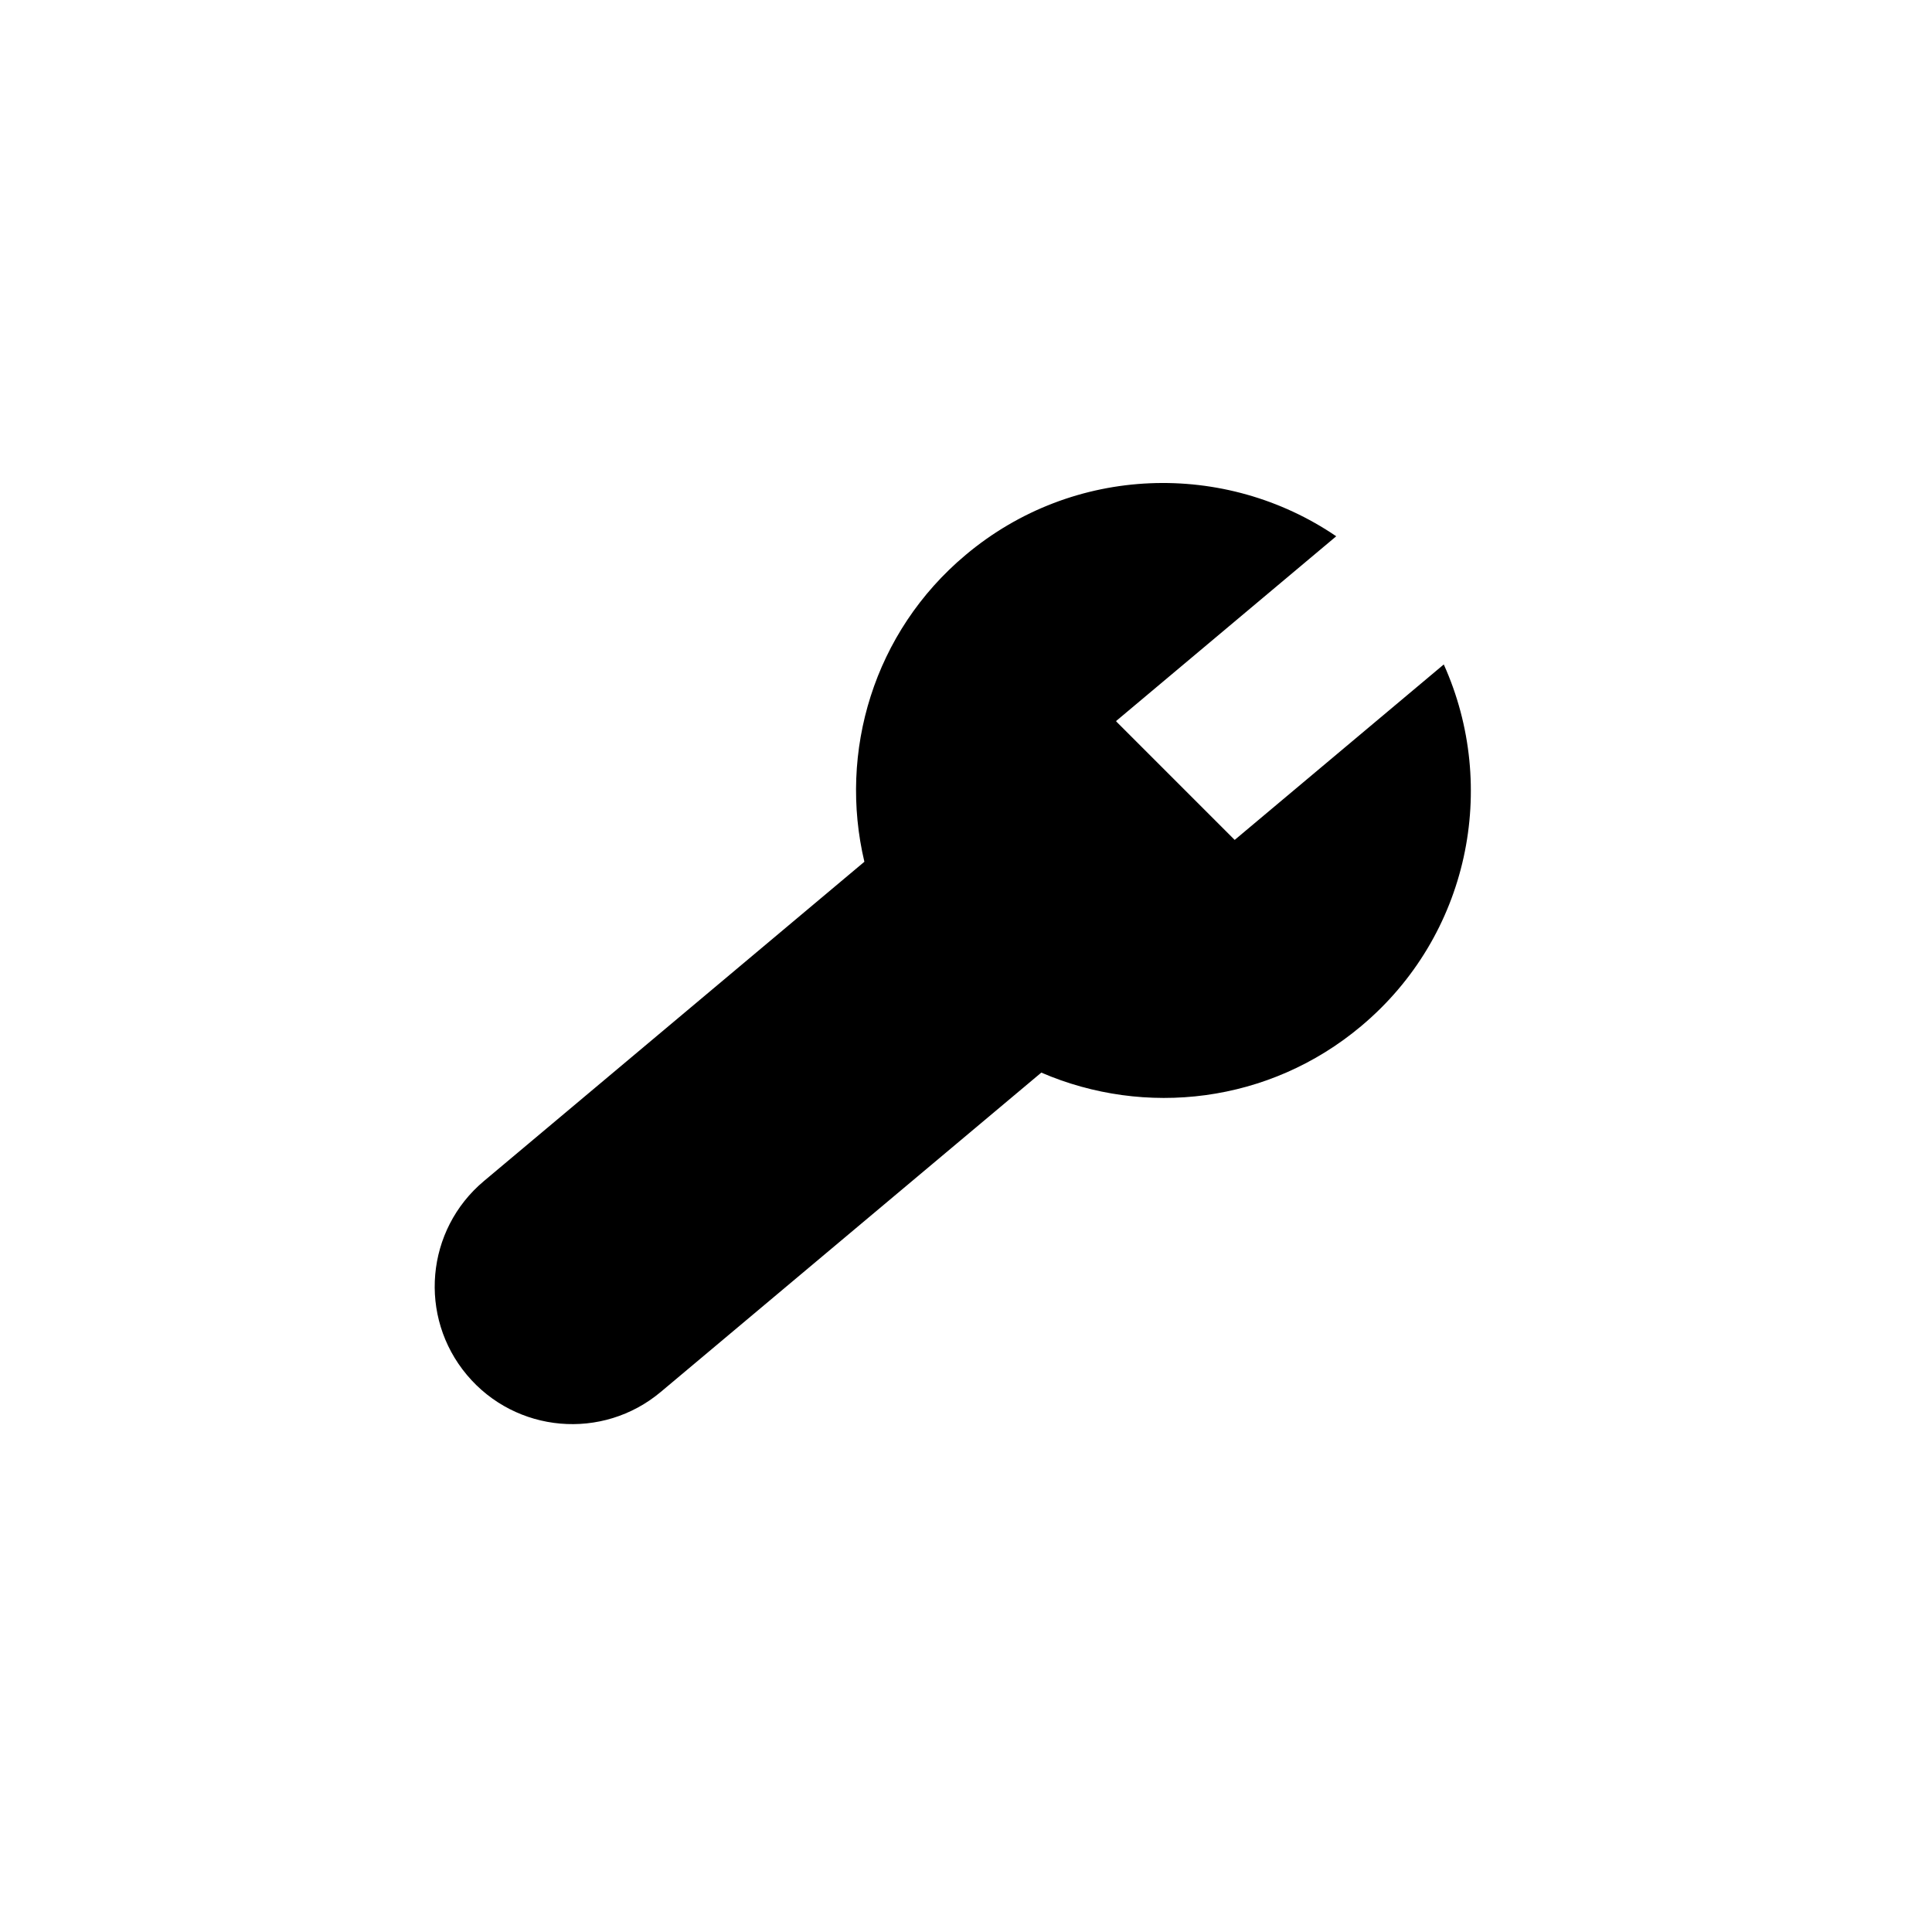
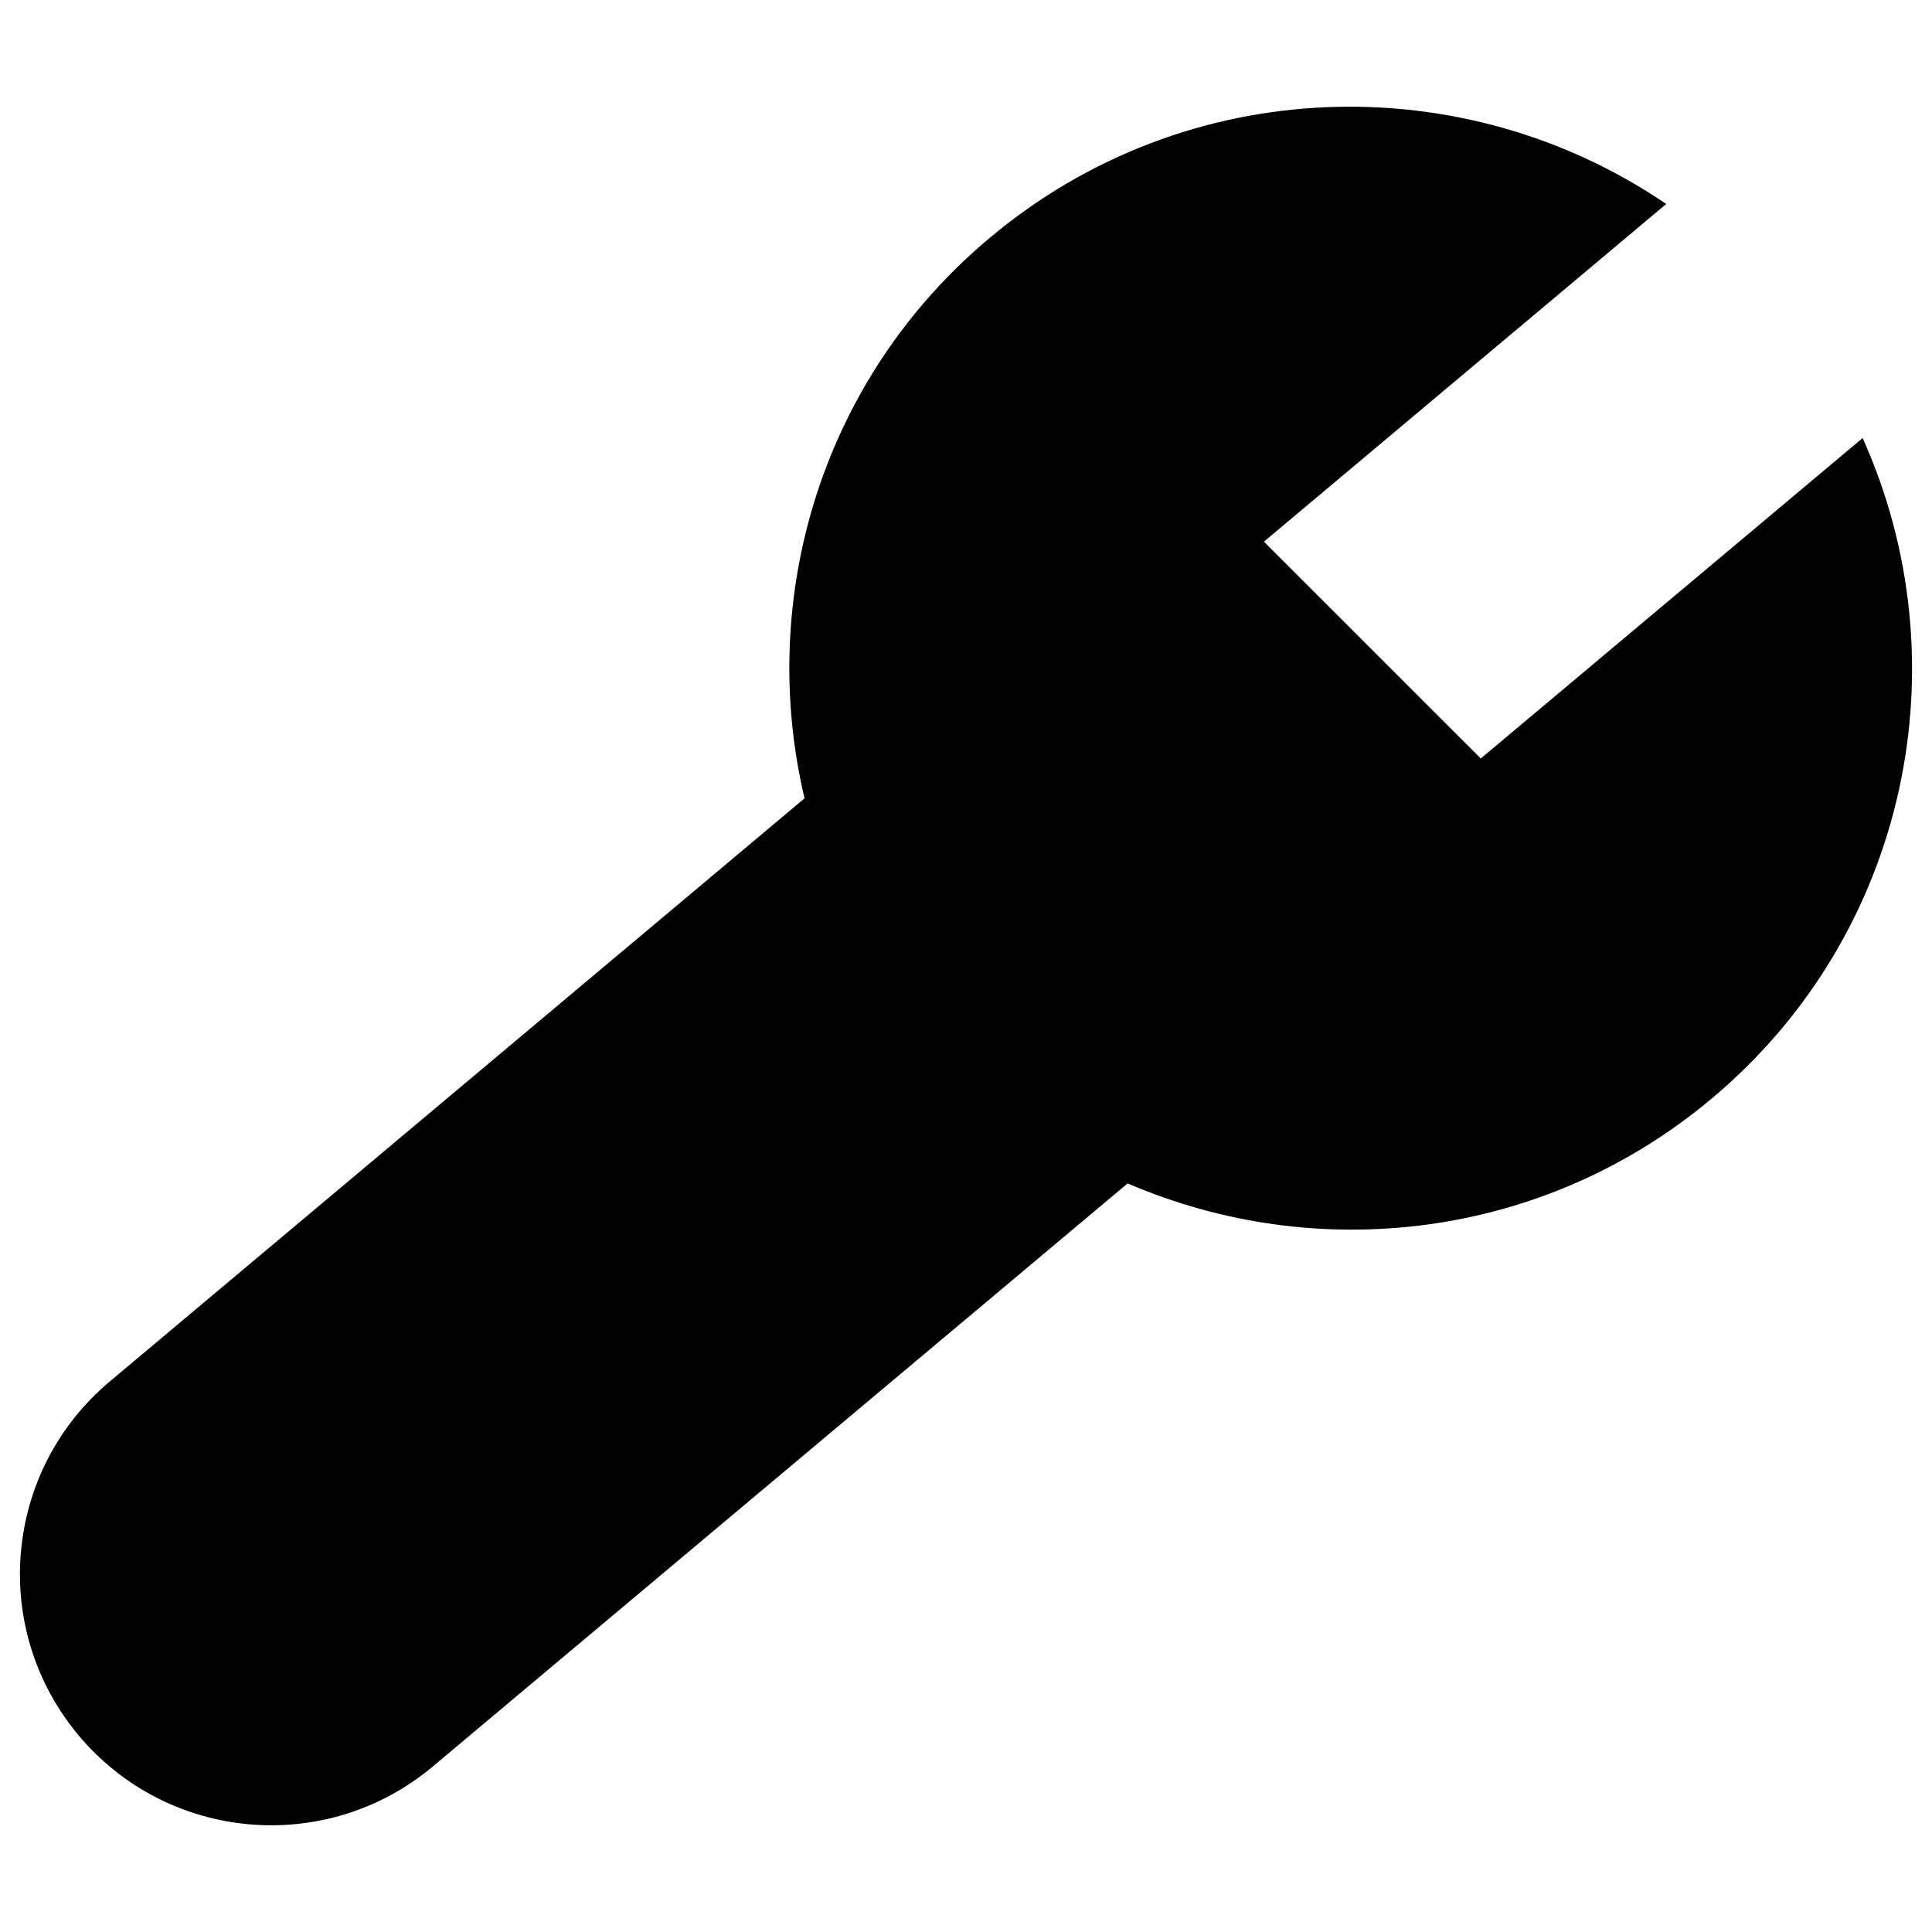
- <svg xmlns="http://www.w3.org/2000/svg" height="84.0" width="84.0">
-   <path d="M62.773,28.889L53.682,36.518L48.566,31.402L48.523,31.352L58.097,23.316C53.275,20.032 46.681,20.186 41.987,24.125C37.975,27.486 36.451,32.7 37.582,37.468L21.039,51.351C18.506,53.476 18.176,57.247 20.299,59.779C22.425,62.315 26.2,62.642 28.731,60.517L45.274,46.635C49.774,48.577 55.172,47.98 59.181,44.614C63.875,40.681 65.17,34.214 62.773,28.889" fill="#000000" fill-opacity="1.0" fill-rule="evenOdd" stroke="#00000000" stroke-width="1.0" />
+ <svg xmlns="http://www.w3.org/2000/svg" xmlns:ns1="http://vectornator.io" height="100%" stroke-miterlimit="10" style="fill-rule:nonzero;clip-rule:evenodd;stroke-linecap:round;stroke-linejoin:round;" version="1.1" viewBox="0 0 46 46" width="100%" xml:space="preserve">
+   <defs />
+   <g id="Untitled" ns1:layerName="Untitled">
+     <path d="M44.348 10.43L35.257 18.059L30.14 12.943L30.098 12.893L39.672 4.857C34.849 1.573 28.256 1.727 23.562 5.666C19.55 9.027 18.026 14.241 19.156 19.008L2.614 32.892C0.081 35.017-0.249 38.788 1.873 41.32C4 43.855 7.775 44.182 10.306 42.058L26.849 28.176C31.348 30.117 36.747 29.521 40.756 26.155C45.45 22.222 46.745 15.755 44.348 10.43" fill="#000000" fill-rule="evenodd" opacity="1" stroke="#000000" stroke-linecap="butt" stroke-linejoin="miter" stroke-opacity="0" stroke-width="1" />
+   </g>
</svg>
